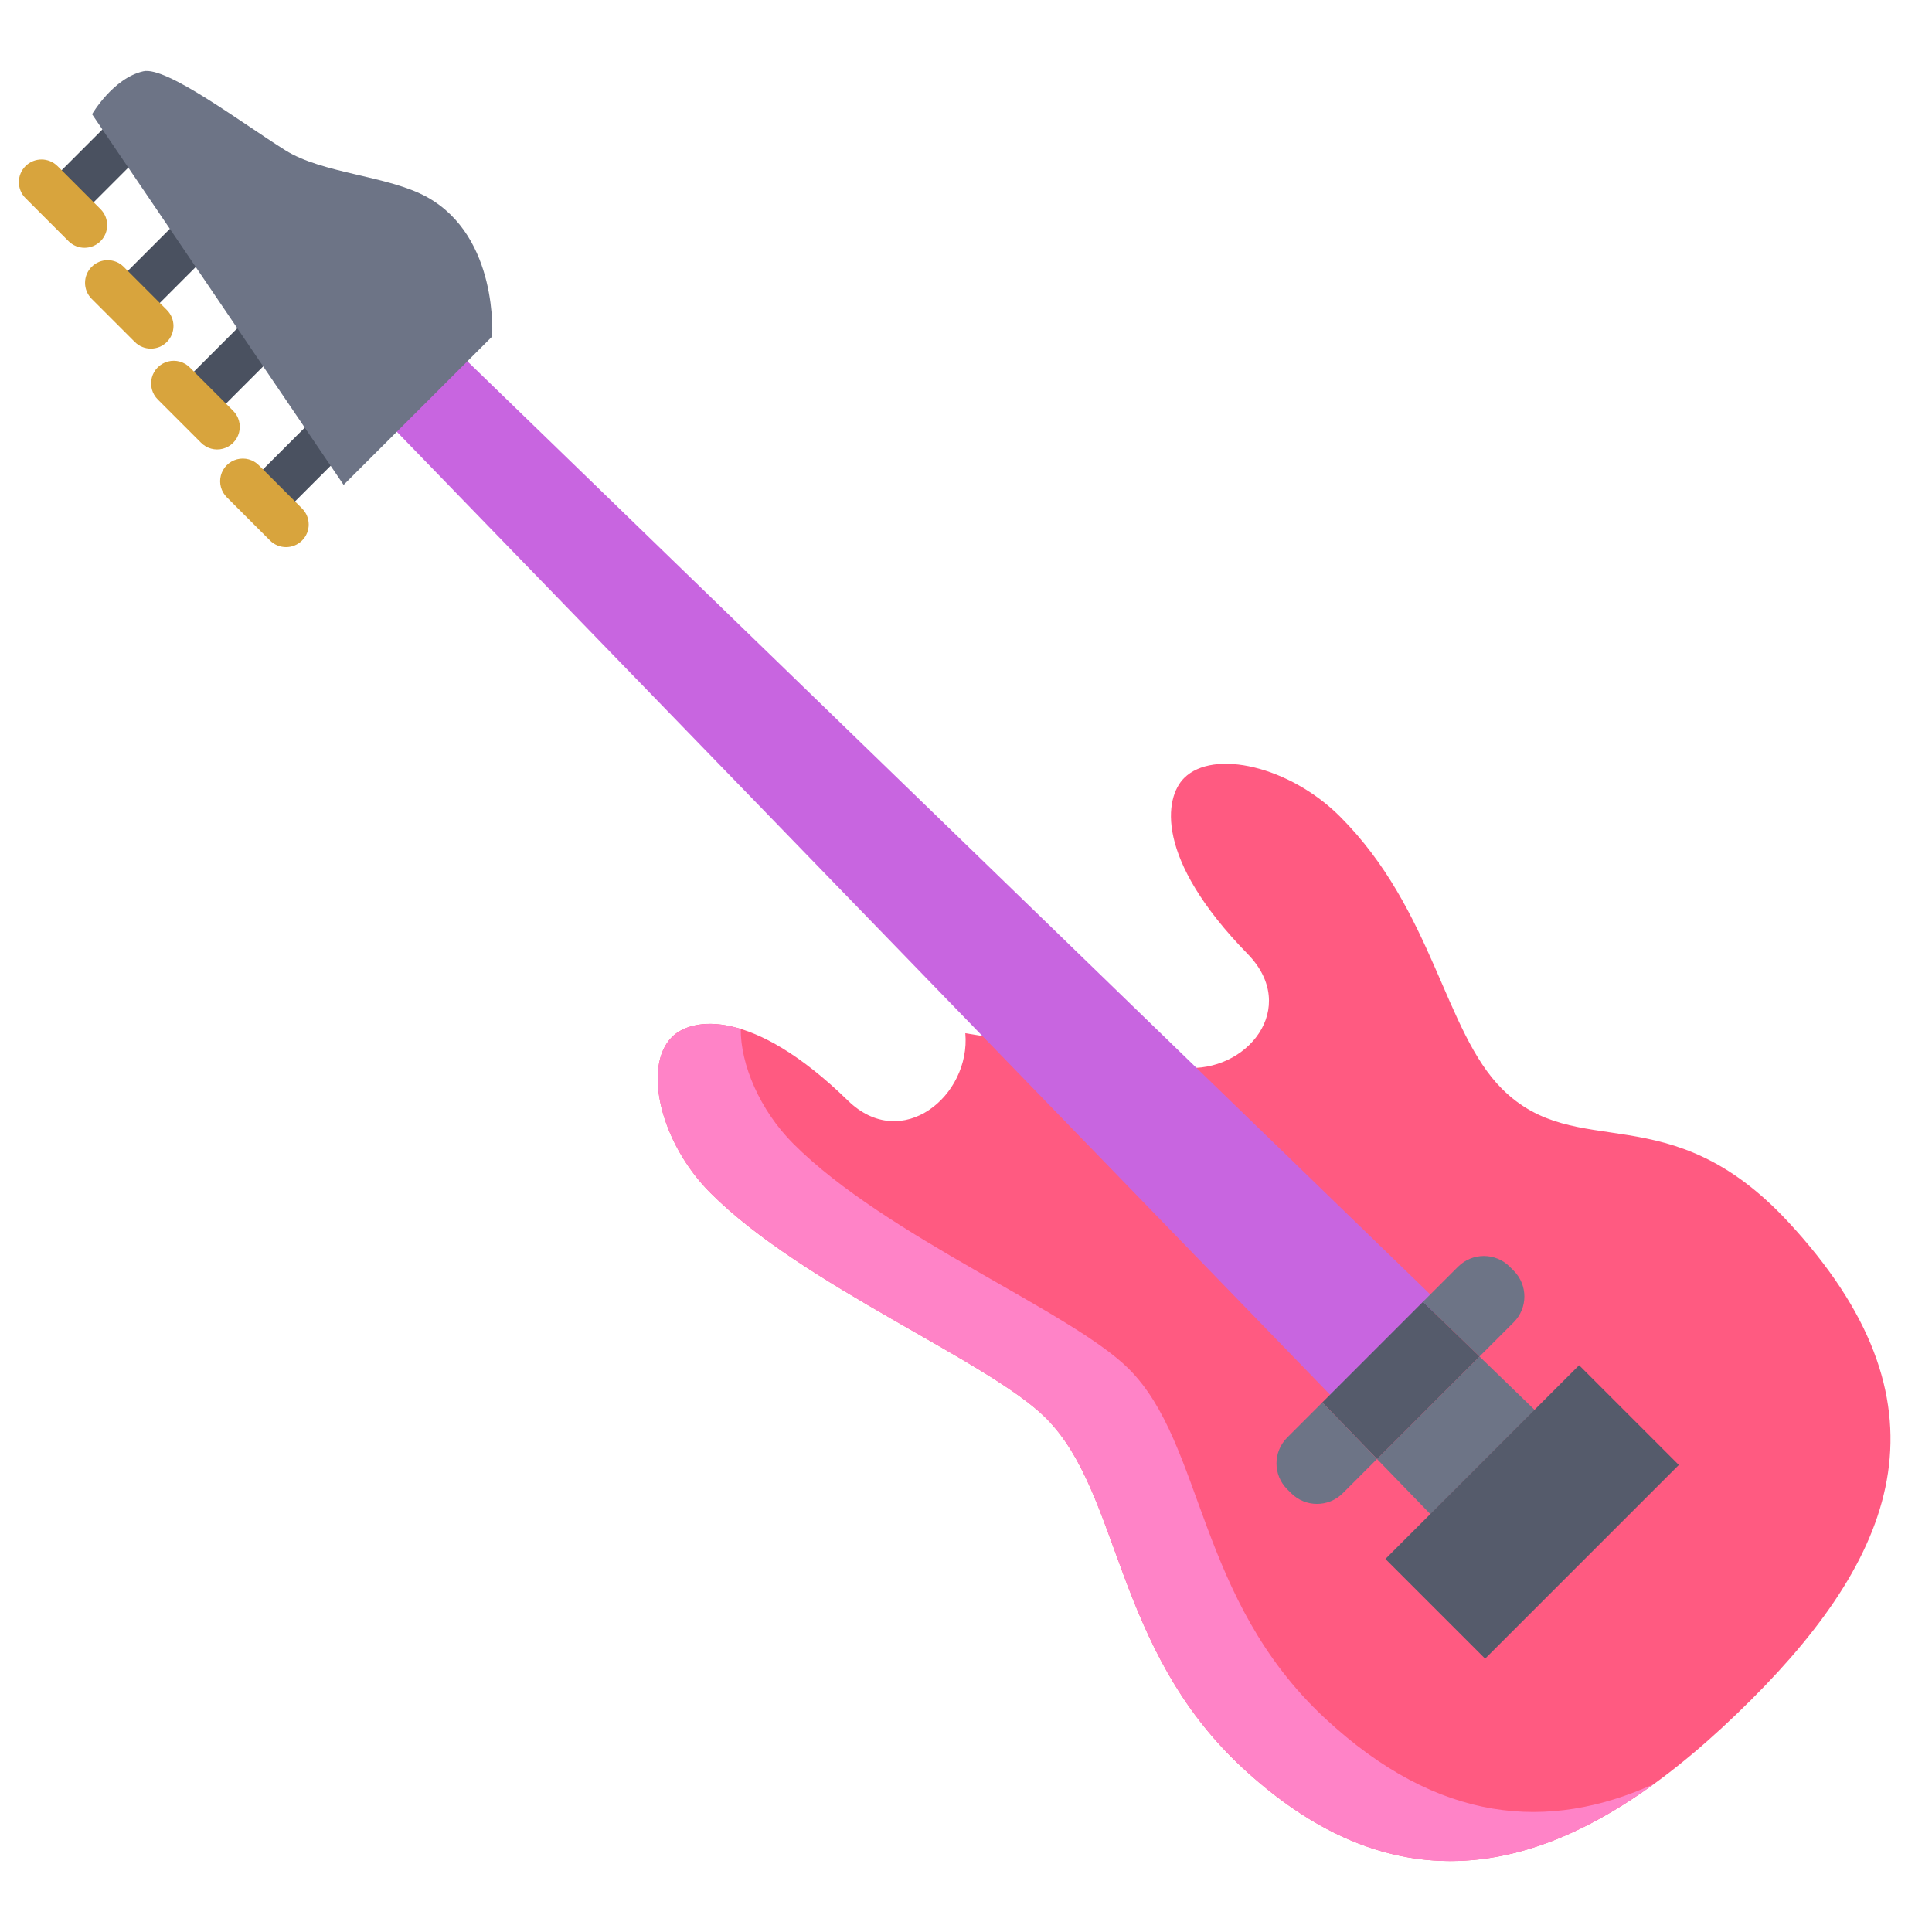
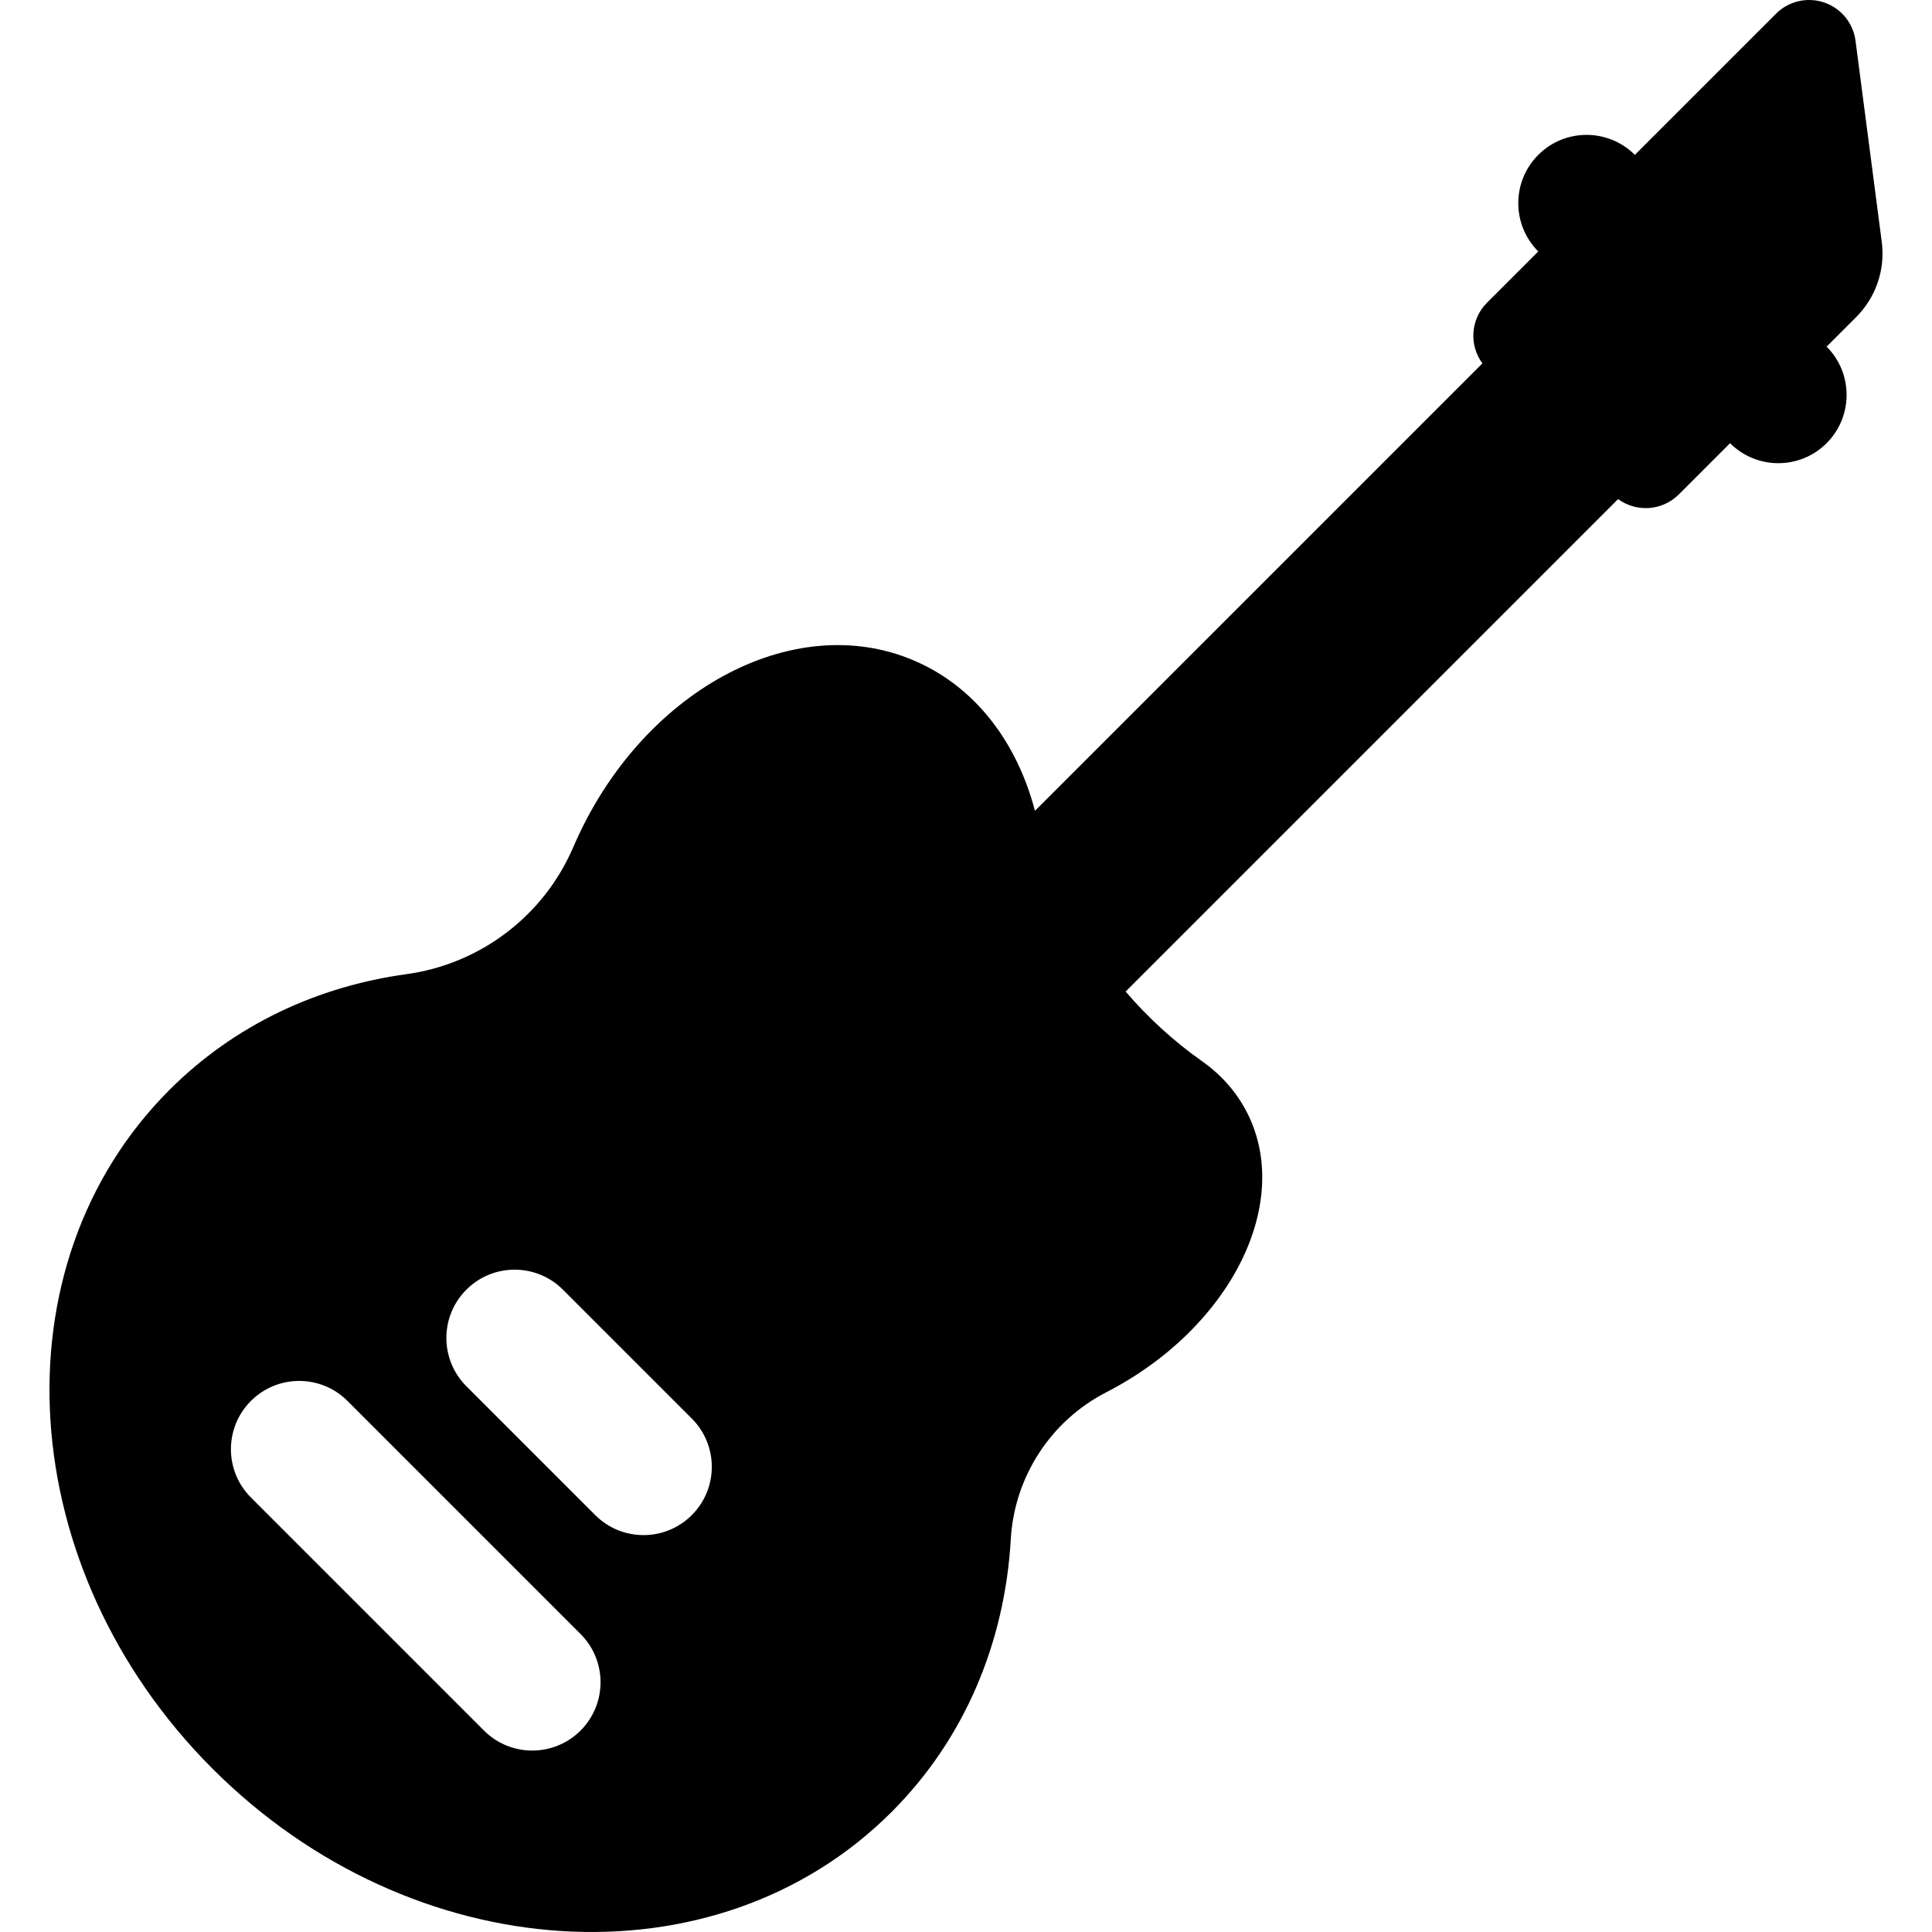
- <svg xmlns="http://www.w3.org/2000/svg" id="Layer_1" height="512" viewBox="0 0 512 512" width="512" data-name="Layer 1">
-   <path d="m473.78 323.69c-31.66-34.02-55.83-15.23-75.77-35.17-15.25-15.24-18.21-47.44-42.89-72.12-13.29-13.29-33.52-18.02-41.33-10.2-5.15 5.14-7.97 21.17 16.85 46.61 13.93 14.28-.26 31.61-16.86 30.13l-.39.4-57.57-9.54c1.48 16.6-16.84 31.79-31.12 17.86-25.45-24.82-41.48-22-46.62-16.85-7.82 7.81-3.08 28.05 10.2 41.33 24.68 24.68 73.66 44.42 88.9 59.66 19.94 19.94 17.92 60.89 51.94 92.55 47.81 44.47 93.51 23.56 135.11-18.04 39.09-39.09 54.03-78.81 9.55-126.62z" fill="#ff5a81" />
-   <path d="m351.117 455.35c-34.02-31.66-32-72.61-51.94-92.55-15.24-15.24-64.22-34.98-88.9-59.66-8.972-8.972-14.038-21.116-13.975-30.462-9.224-2.832-15.385-.71-18.222 2.132-7.82 7.81-3.08 28.05 10.2 41.33 24.68 24.68 73.66 44.42 88.9 59.66 19.94 19.94 17.92 60.89 51.94 92.55 38.055 35.4 74.772 29.37 109.15 4.46-27.888 12.608-57.104 10.49-87.153-17.46z" fill="#ff83c7" />
-   <path d="m406.71 373.66-27.62 27.62-14.17-14.63 27.16-27.16z" fill="#6d7486" />
-   <path d="m116.75 88.85-18.48 18.46.01.01 257.15 265.34 26.66-26.66z" fill="#c865e0" />
-   <path d="m369.812 381.996h72.606v37.378h-72.606z" fill="#555b6b" transform="matrix(.707 -.707 .707 .707 -164.379 404.524)" />
-   <g fill="#4a5160">
-     <path d="m66.191 118.405h24.023v12h-24.023z" transform="matrix(.707 -.707 .707 .707 -65.063 91.732)" />
-     <path d="m47.734 92.101h25.101v12h-25.101z" transform="matrix(.707 -.707 .707 .707 -51.711 71.36)" />
-     <path d="m30.356 65.796h24.022v12h-24.022z" transform="matrix(.707 -.707 .707 .707 -38.359 50.986)" />
-     <path d="m12.819 39.111h24.023v12h-24.023z" transform="matrix(.707 -.707 .707 .707 -24.625 30.77)" />
+ <svg xmlns="http://www.w3.org/2000/svg" version="1.1" id="Layer_1" x="0px" y="0px" viewBox="0 0 511.999 511.999" style="enable-background:new 0 0 511.999 511.999;" xml:space="preserve">
+   <g>
+     <g>
+       <path d="M498.687,64.119l-6.955-53.318c-0.611-4.687-3.832-8.619-8.307-10.14c-4.475-1.521-9.425-0.369-12.767,2.973    l-37.408,37.408c-7.067-7.066-18.524-7.066-25.592,0c-7.066,7.067-7.066,18.524,0,25.592l-13.581,13.581    c-4.386,4.386-4.787,11.232-1.232,16.086L274.27,214.877c-4.744-18.123-15.767-32.836-31.959-39.79    c-32.25-13.852-72.718,8.27-90.388,49.41c-0.002,0.004-0.003,0.008-0.005,0.012c-7.813,18.197-24.609,30.964-44.228,33.657    c-23.511,3.229-45.491,13.382-62.775,30.665C-1.611,335.357,3.509,415.914,56.353,468.757s133.4,57.965,179.926,11.438    c19.604-19.604,30.036-45.251,31.593-72.321c0.949-16.5,10.58-31.337,25.278-38.895c0.003-0.002,0.008-0.003,0.011-0.006    c32.951-16.951,49.634-50.189,37.262-74.241c-2.809-5.462-6.877-9.98-11.871-13.501c-7.557-5.329-14.33-11.55-20.25-18.46    L428.81,132.263c4.853,3.556,11.7,3.154,16.086-1.232l13.582-13.582c7.067,7.066,18.523,7.066,25.59,0    c7.066-7.067,7.066-18.524,0-25.59l7.855-7.855C497.142,78.786,499.642,71.439,498.687,64.119z M153.85,458.615    c-7.064,7.065-18.522,7.069-25.591,0l-61.763-61.763c-7.066-7.067-7.066-18.524,0-25.592c7.065-7.067,18.523-7.066,25.591,0    l61.763,61.764C160.917,440.091,160.917,451.548,153.85,458.615z M183.335,401.518c-7.065,7.065-18.522,7.067-25.591,0    l-34.152-34.153c-7.066-7.066-7.066-18.523,0-25.59c7.067-7.066,18.523-7.067,25.591,0l34.152,34.153    C190.402,382.994,190.402,394.452,183.335,401.518z" />
+     </g>
  </g>
-   <path d="m80.051 134.755-11.437-11.436a6 6 0 1 0 -8.485 8.485l11.436 11.437a6 6 0 0 0 8.486-8.486z" fill="#d8a43d" />
-   <path d="m61.752 108.832-11.437-11.432a6 6 0 1 0 -8.485 8.485l11.437 11.436a6 6 0 1 0 8.485-8.485z" fill="#d8a43d" />
-   <path d="m44.216 82.146-11.437-11.436a6 6 0 1 0 -8.486 8.485l11.437 11.437a6 6 0 1 0 8.486-8.486z" fill="#d8a43d" />
-   <path d="m26.679 55.461-11.436-11.437a6 6 0 0 0 -8.486 8.485l11.437 11.437a6 6 0 0 0 8.485-8.485z" fill="#d8a43d" />
-   <path d="m113.15 52.22c-10.34-5.71-27.66-6.17-37.58-12.42-11.79-7.41-31.47-22.29-37.59-20.91-8.02 1.81-13.58 11.38-13.58 11.38l66.66 98.23 39.36-39.31s1.81-26.42-17.27-36.97z" fill="#6d7486" />
-   <path d="m401.15 336.75a9.675 9.675 0 0 1 0 13.67l-9.07 9.07-14.99-14.49 9.32-9.32a9.675 9.675 0 0 1 13.67 0z" fill="#6d7486" />
-   <path d="m392.08 359.49-27.16 27.16-14.49-14.99 26.66-26.66z" fill="#555b6b" />
-   <path d="m350.43 371.66 14.49 14.99-9.07 9.07a9.675 9.675 0 0 1 -13.67 0l-1.07-1.07a9.675 9.675 0 0 1 0-13.67z" fill="#6d7486" />
+   <g>
+ </g>
+   <g>
+ </g>
+   <g>
+ </g>
+   <g>
+ </g>
+   <g>
+ </g>
+   <g>
+ </g>
+   <g>
+ </g>
+   <g>
+ </g>
+   <g>
+ </g>
+   <g>
+ </g>
+   <g>
+ </g>
+   <g>
+ </g>
+   <g>
+ </g>
+   <g>
+ </g>
+   <g>
+ </g>
</svg>
